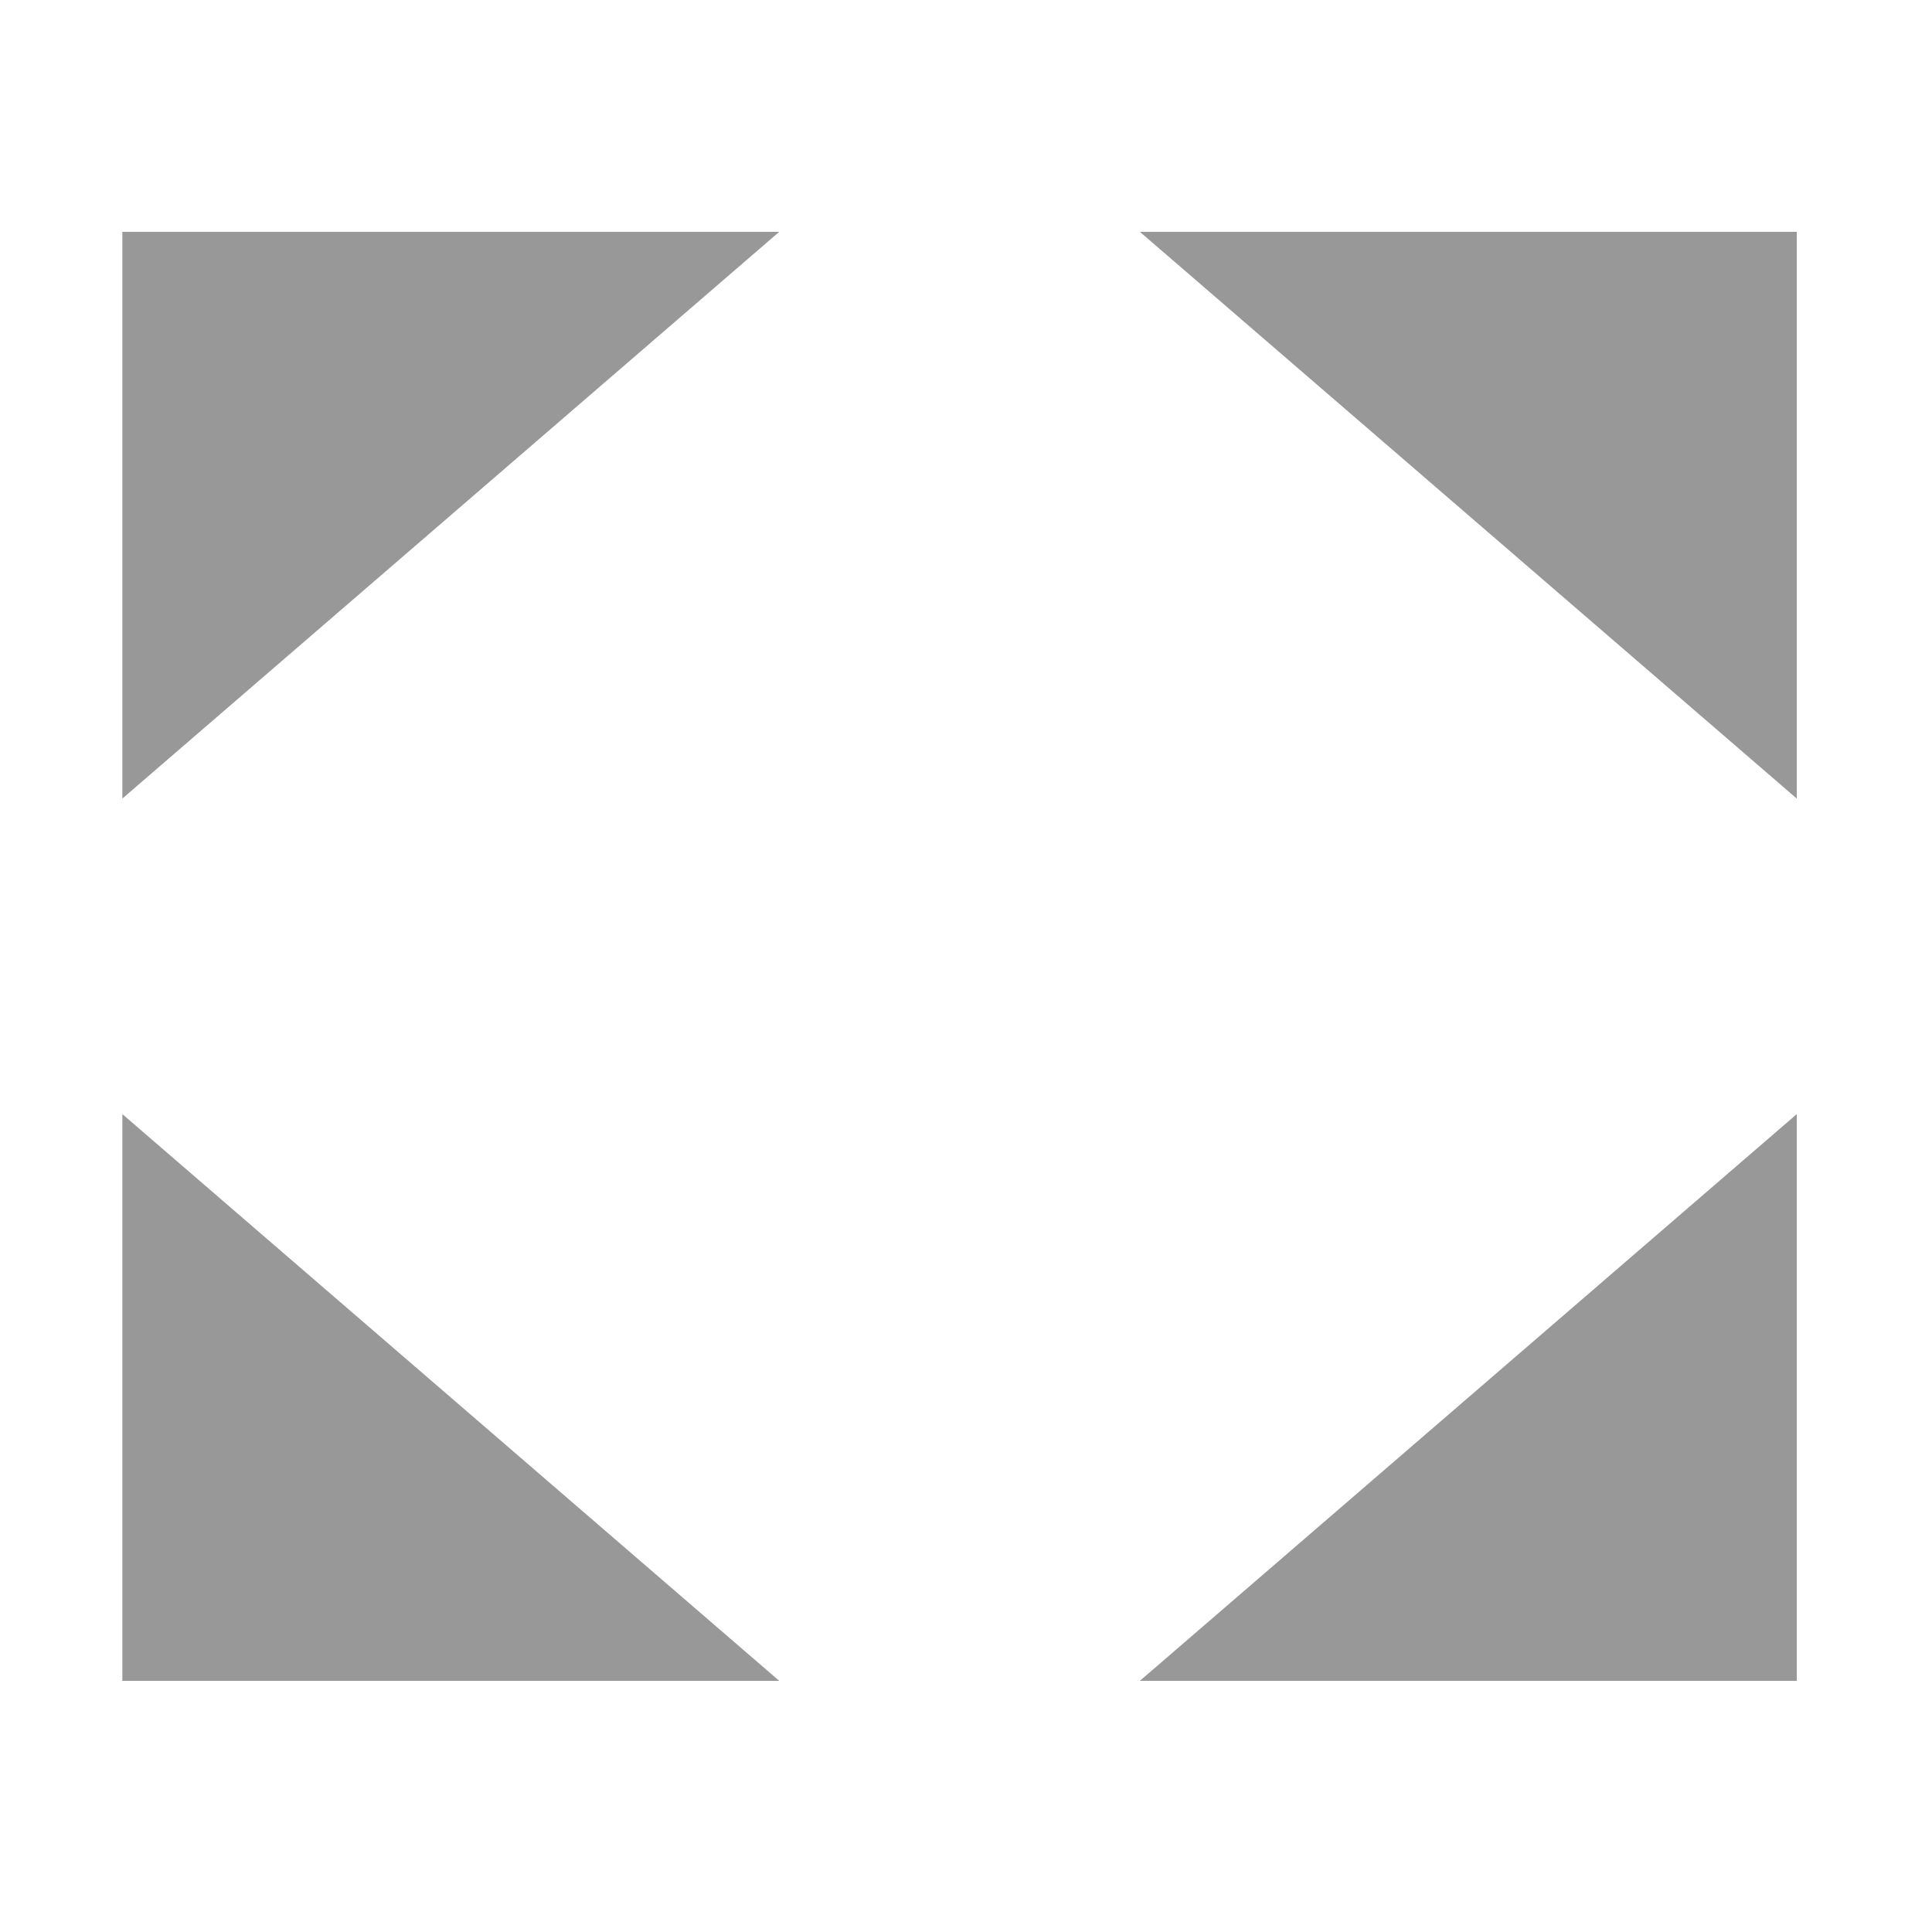
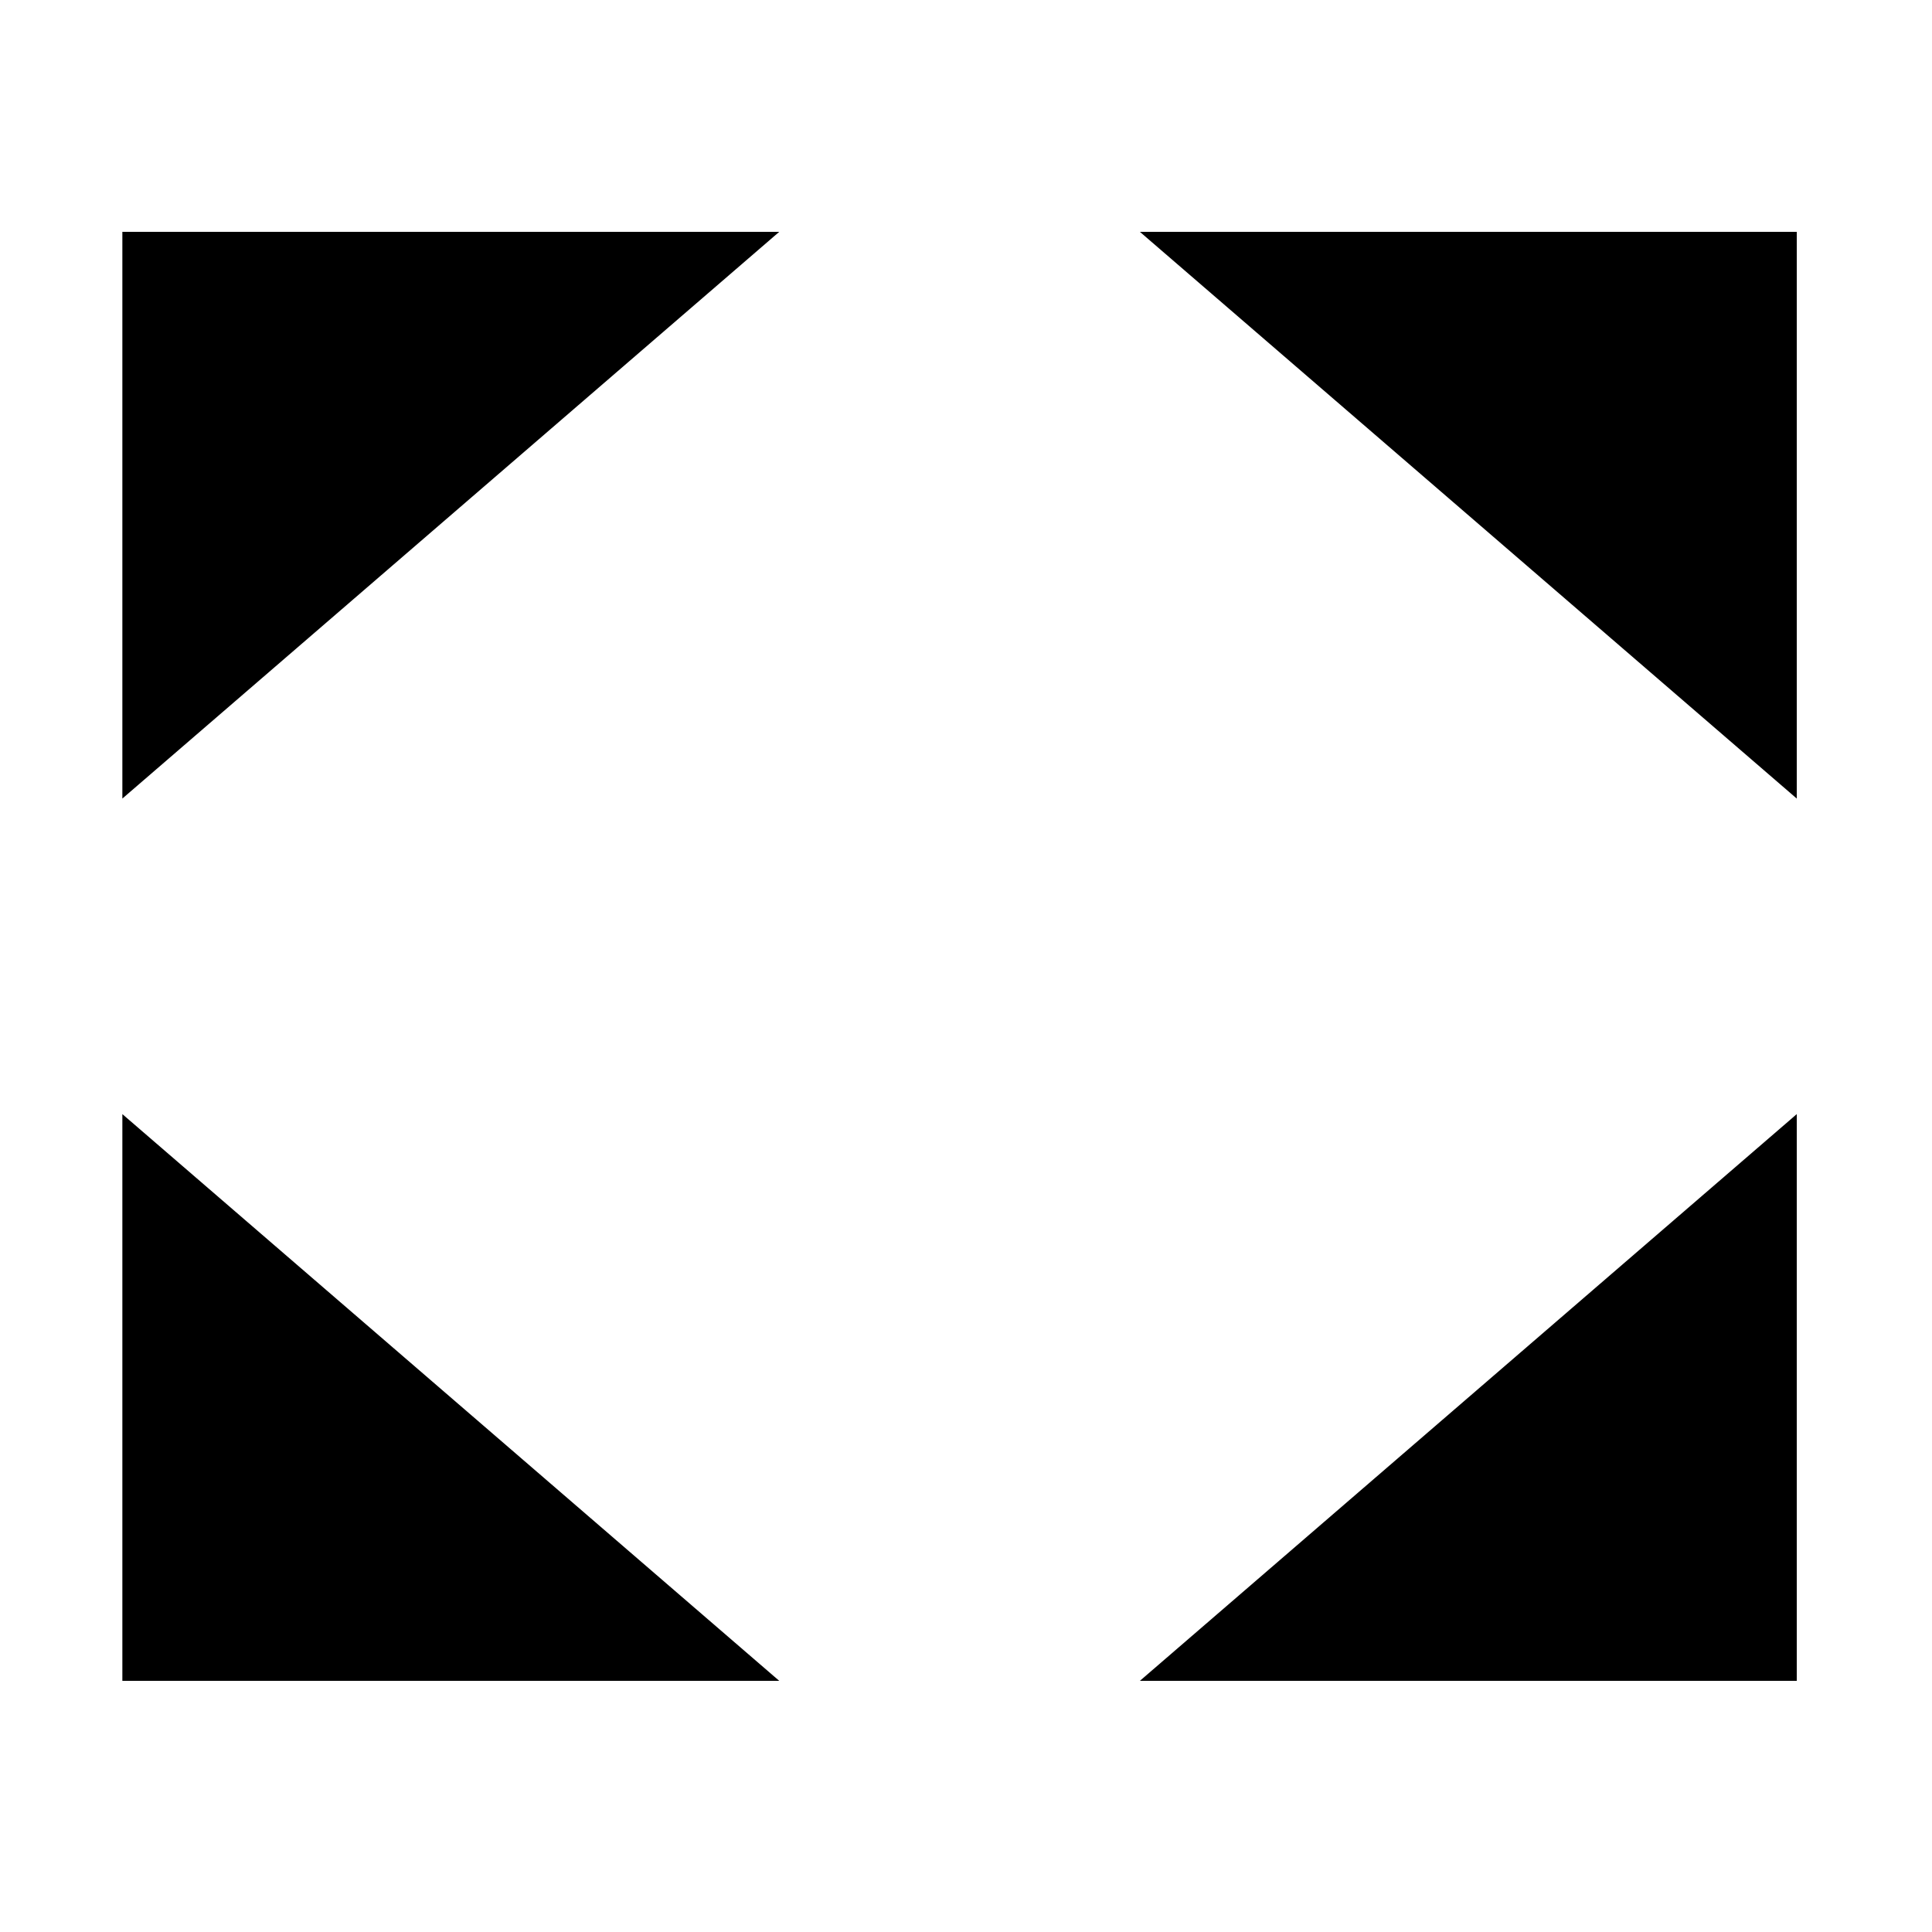
<svg xmlns="http://www.w3.org/2000/svg" version="1.1" id="Layer_1" x="0px" y="0px" viewBox="0 0 30 30" style="enable-background:new 0 0 30 30;" xml:space="preserve">
-   <style type="text/css">
- 	.fullscreen-st0{fill:#989898;}
- </style>
-   <g>
-     <polyline class="fullscreen-st0" points="1.9,12.4 1.9,3.6 12.1,3.6  " />
-     <polyline class="fullscreen-st0" points="27.9,12.4 27.9,3.6 17.7,3.6  " />
-     <polyline class="fullscreen-st0" points="27.9,17.3 27.9,26.1 17.7,26.1  " />
-     <polyline class="fullscreen-st0" points="1.9,17.3 1.9,26.1 12.1,26.1  " />
+   <g id="fullscreen">
+     <polyline fill="989898" points="1.9,12.4 1.9,3.6 12.1,3.6  " />
+     <polyline fill="989898" points="27.9,12.4 27.9,3.6 17.7,3.6  " />
+     <polyline fill="989898" points="27.9,17.3 27.9,26.1 17.7,26.1  " />
+     <polyline fill="989898" points="1.9,17.3 1.9,26.1 12.1,26.1  " />
  </g>
</svg>
